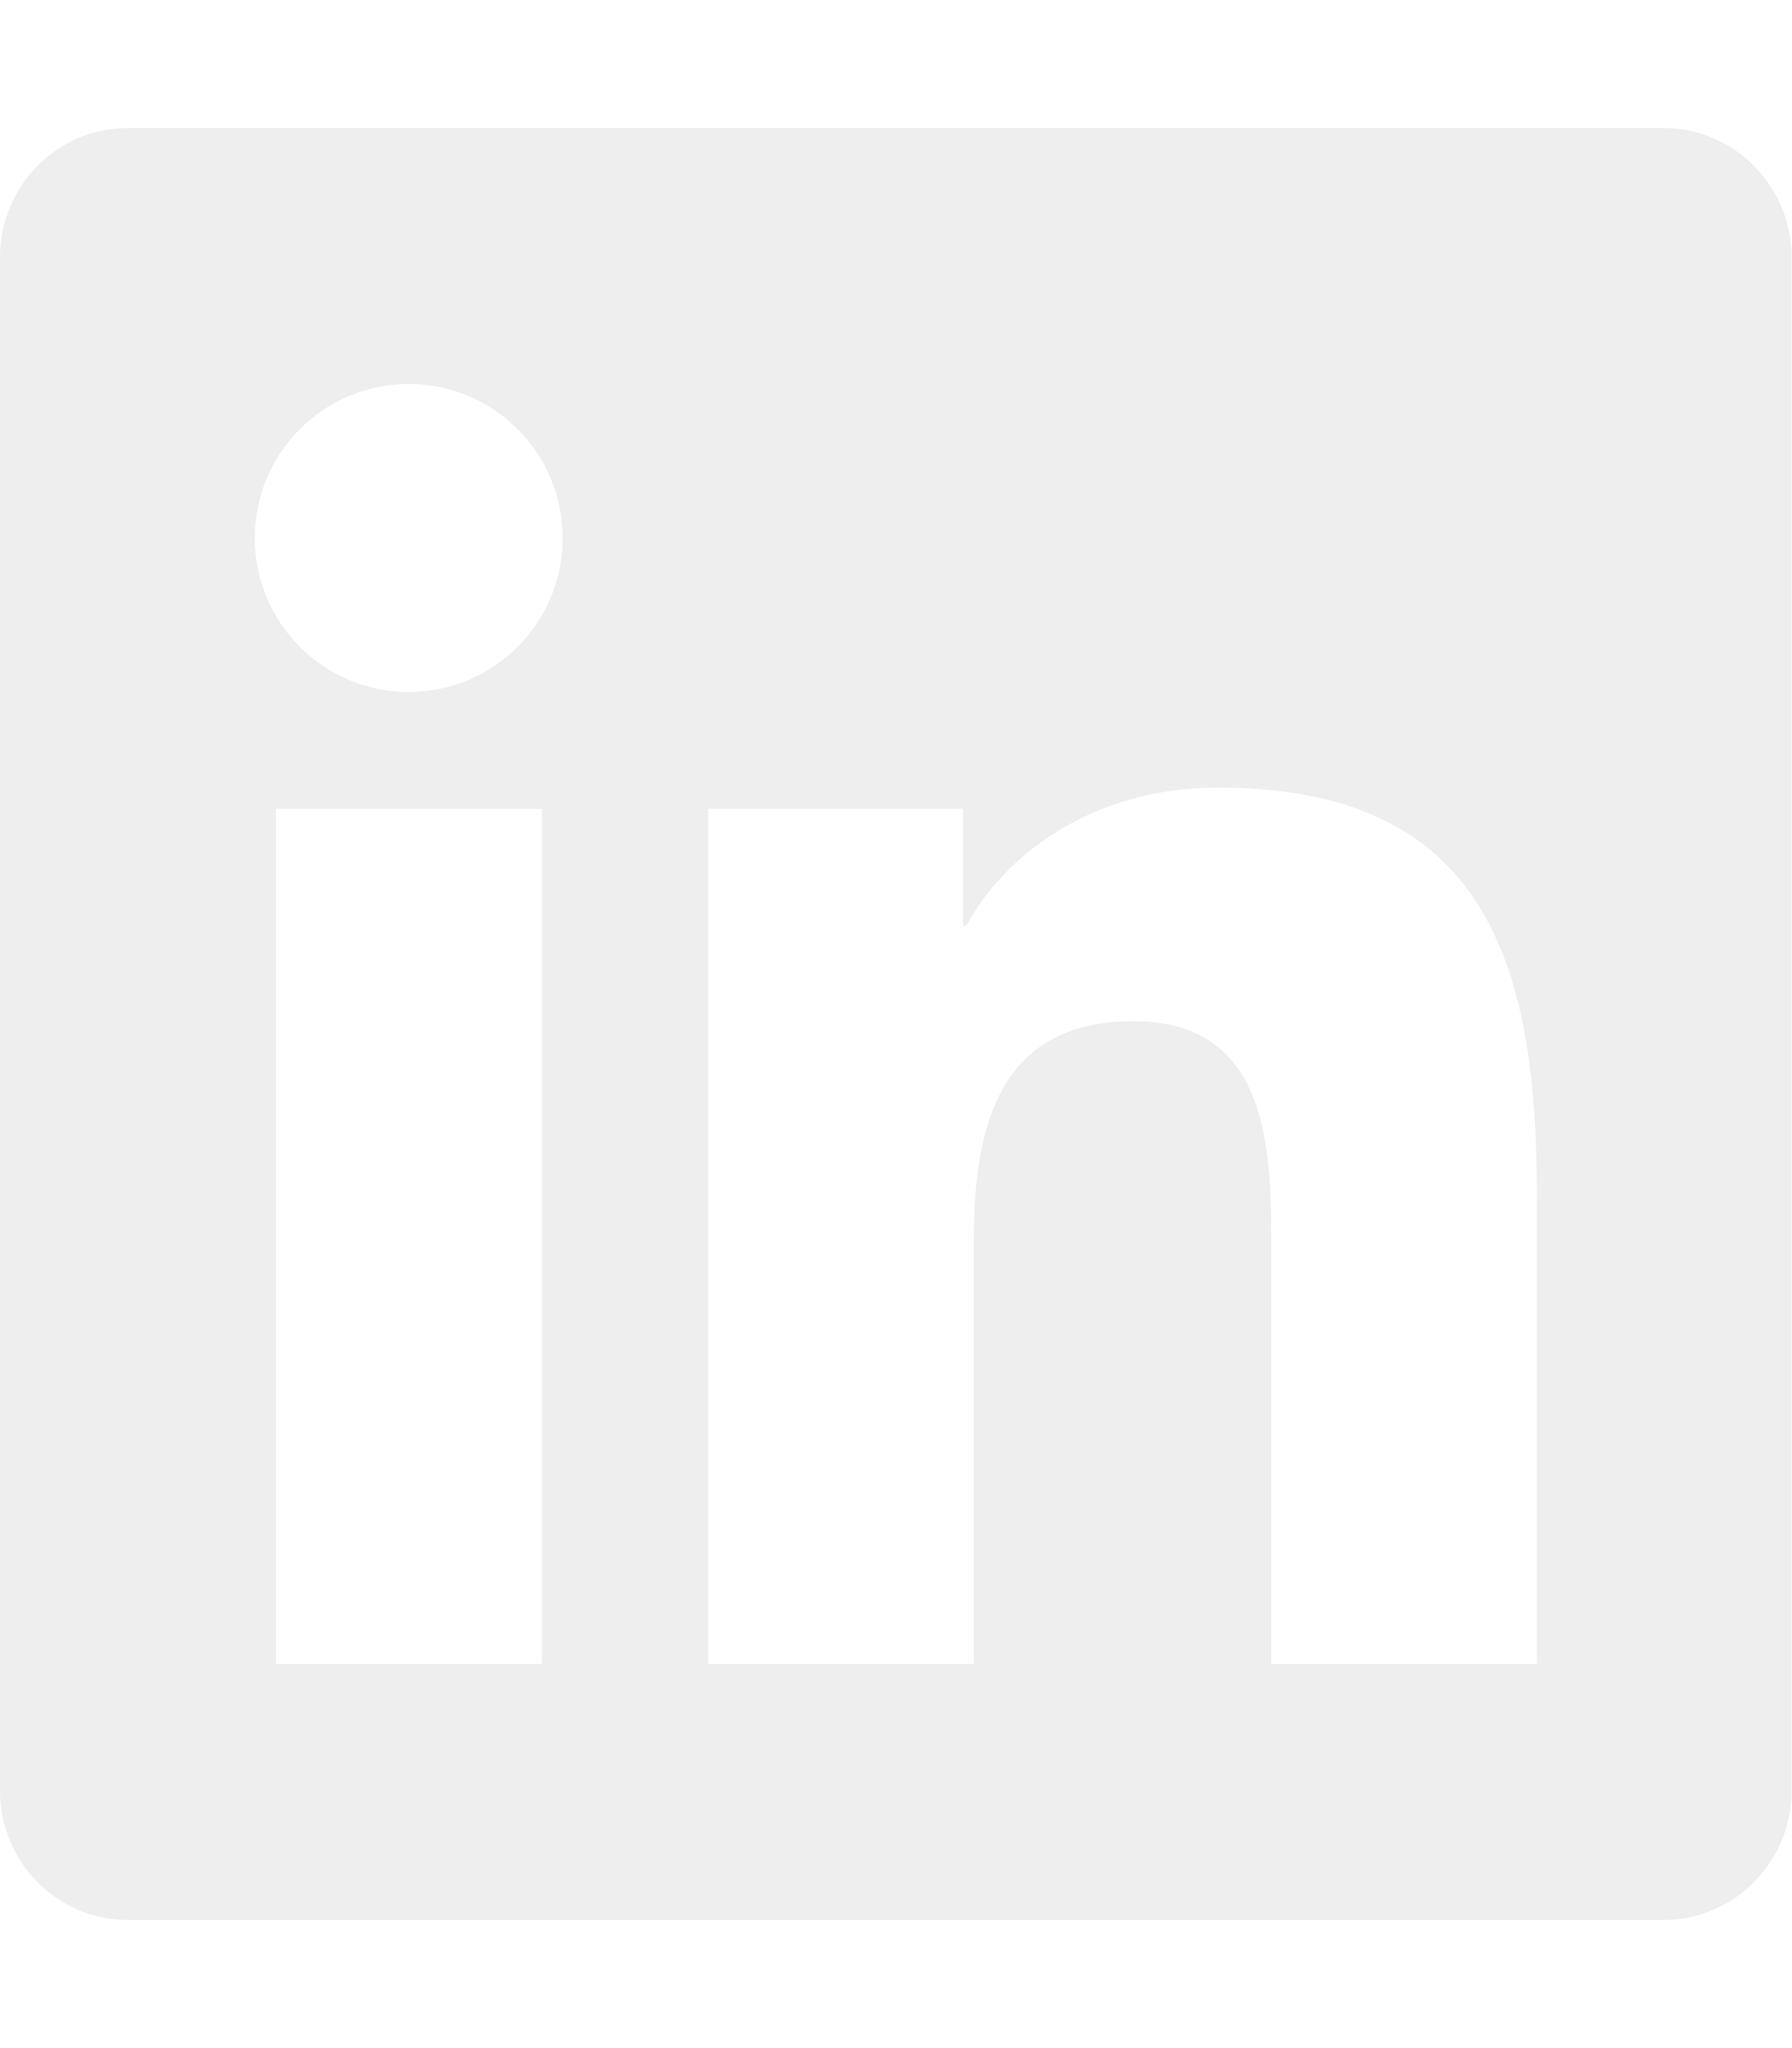
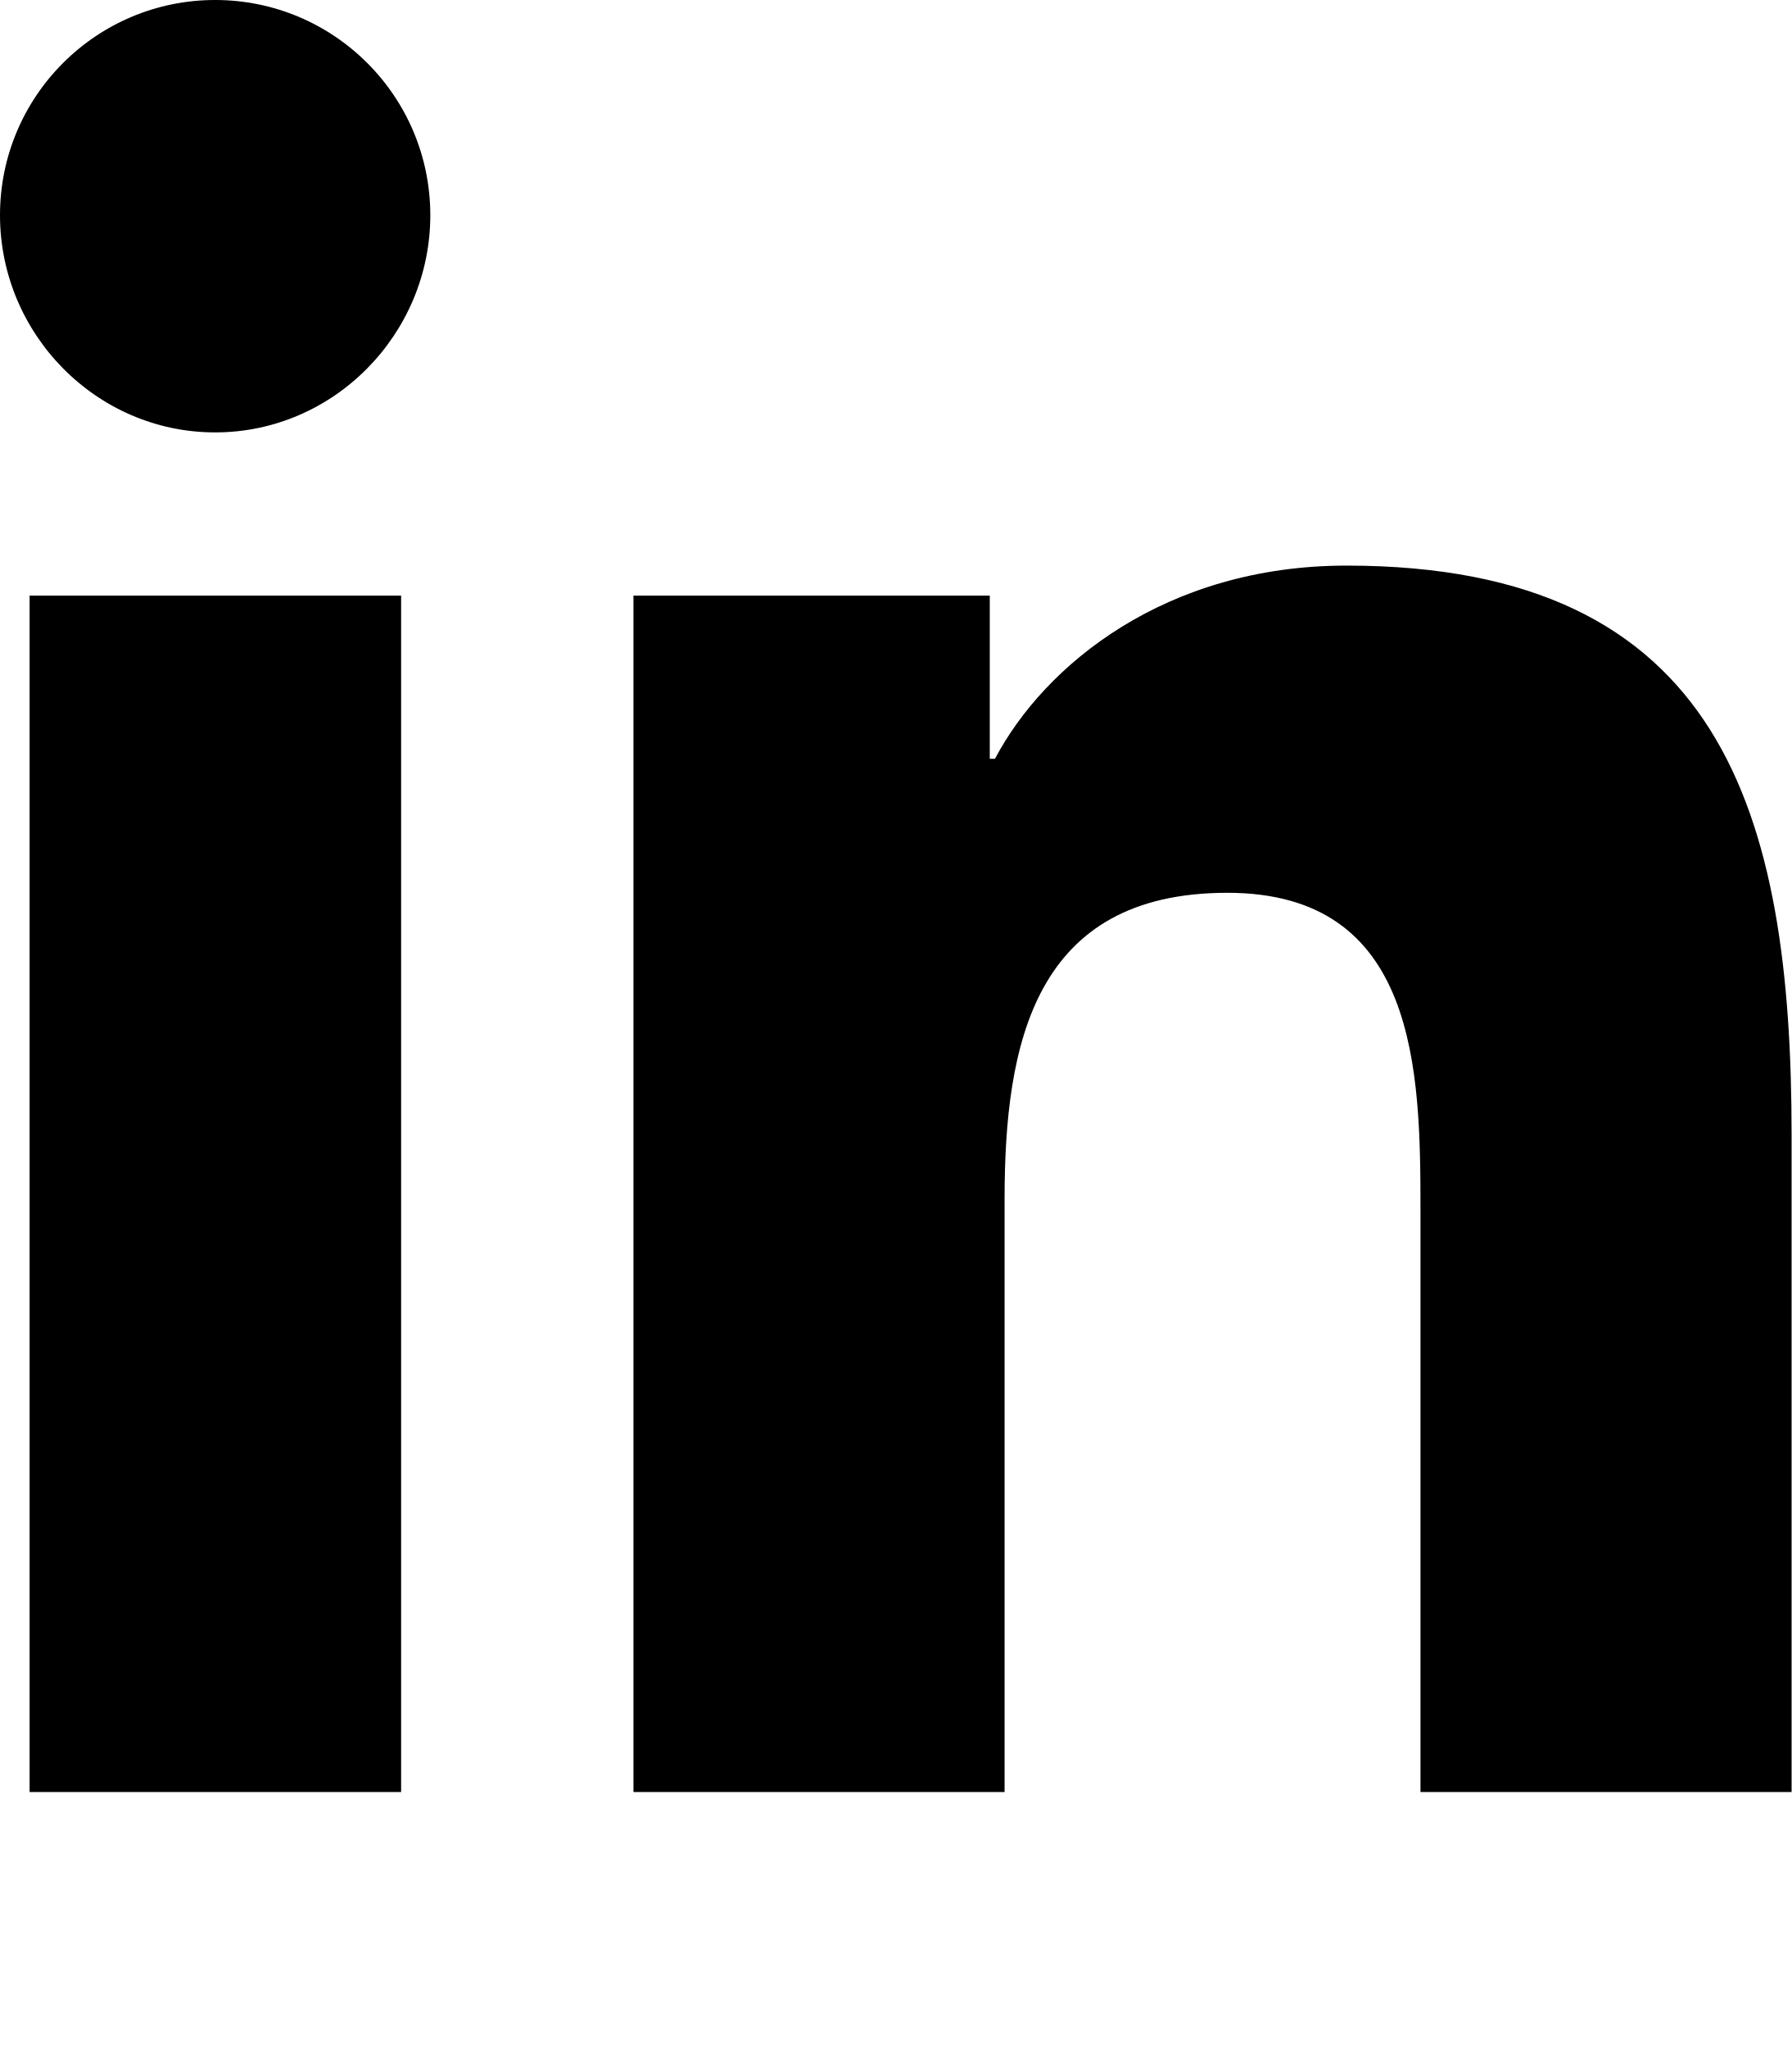
- <svg xmlns="http://www.w3.org/2000/svg" version="1.1" viewBox="0 0 448 512">
-   <defs>
-     <style>
-       .cls-1 {
-         fill: #eee;
-       }
-     </style>
-   </defs>
-   <g>
-     <g id="Layer_1">
-       <path class="cls-1" d="M416,32H31.9C14.3,32,0,46.5,0,64.3v383.4c0,17.8,14.3,32.3,31.9,32.3h384.1c17.6,0,32-14.5,32-32.3V64.3c0-17.8-14.4-32.3-32-32.3ZM135.4,416h-66.4v-213.8h66.5v213.8h-.1ZM102.2,173c-21.3,0-38.5-17.3-38.5-38.5s17.2-38.5,38.5-38.5,38.5,17.3,38.5,38.5-17.2,38.5-38.5,38.5ZM384.3,416h-66.4v-104c0-24.8-.5-56.7-34.5-56.7s-39.9,27-39.9,54.9v105.8h-66.4v-213.8h63.7v29.2h.9c8.9-16.8,30.6-34.5,62.9-34.5,67.2,0,79.7,44.3,79.7,101.9v117.2Z" />
-     </g>
-   </g>
+ <svg xmlns="http://www.w3.org/2000/svg" viewBox="0 0 448 512">
+   <path d="M100.3 448H7.4V148.9h92.9zM53.8 108.1C24.1 108.1 0 83.5 0 53.8a53.8 53.8 0 0 1 107.6 0c0 29.7-24.1 54.3-53.8 54.3zM447.9 448h-92.7V302.4c0-34.7-.7-79.2-48.3-79.2-48.3 0-55.7 37.7-55.7 76.7V448h-92.8V148.9h89.1v40.8h1.3c12.4-23.5 42.7-48.3 87.9-48.3 94 0 111.3 61.9 111.3 142.3V448z" />
</svg>
